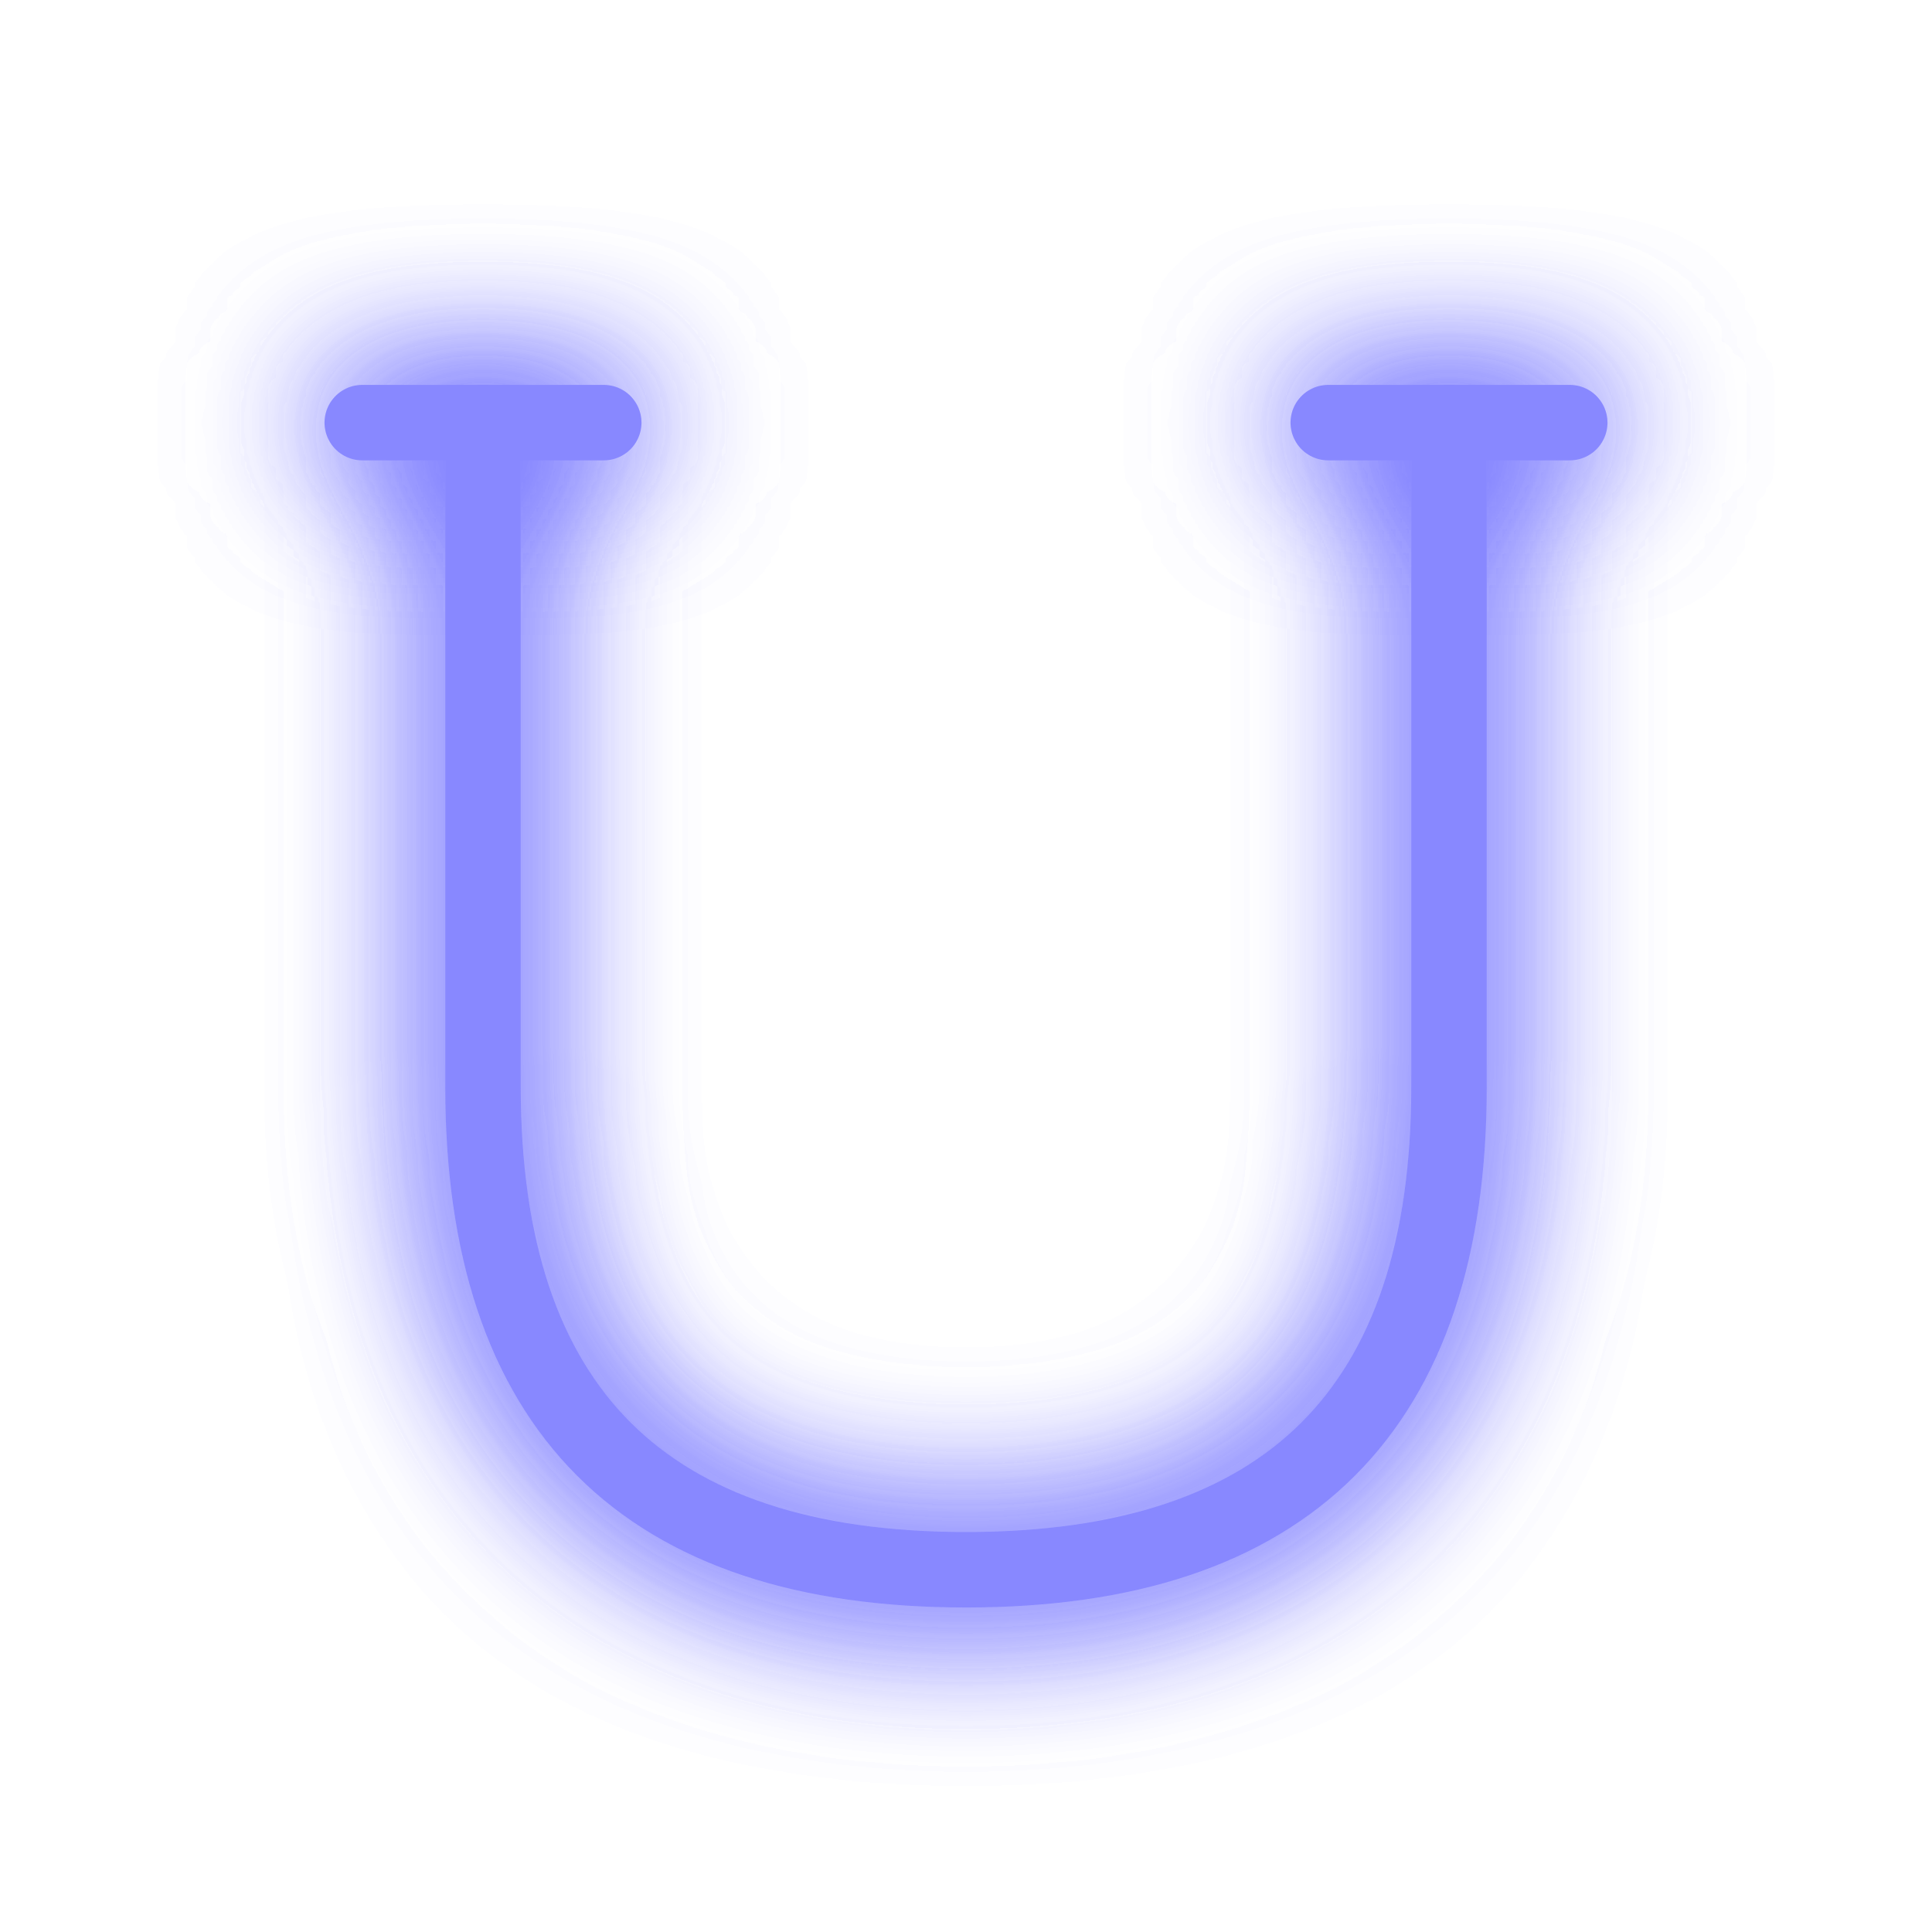
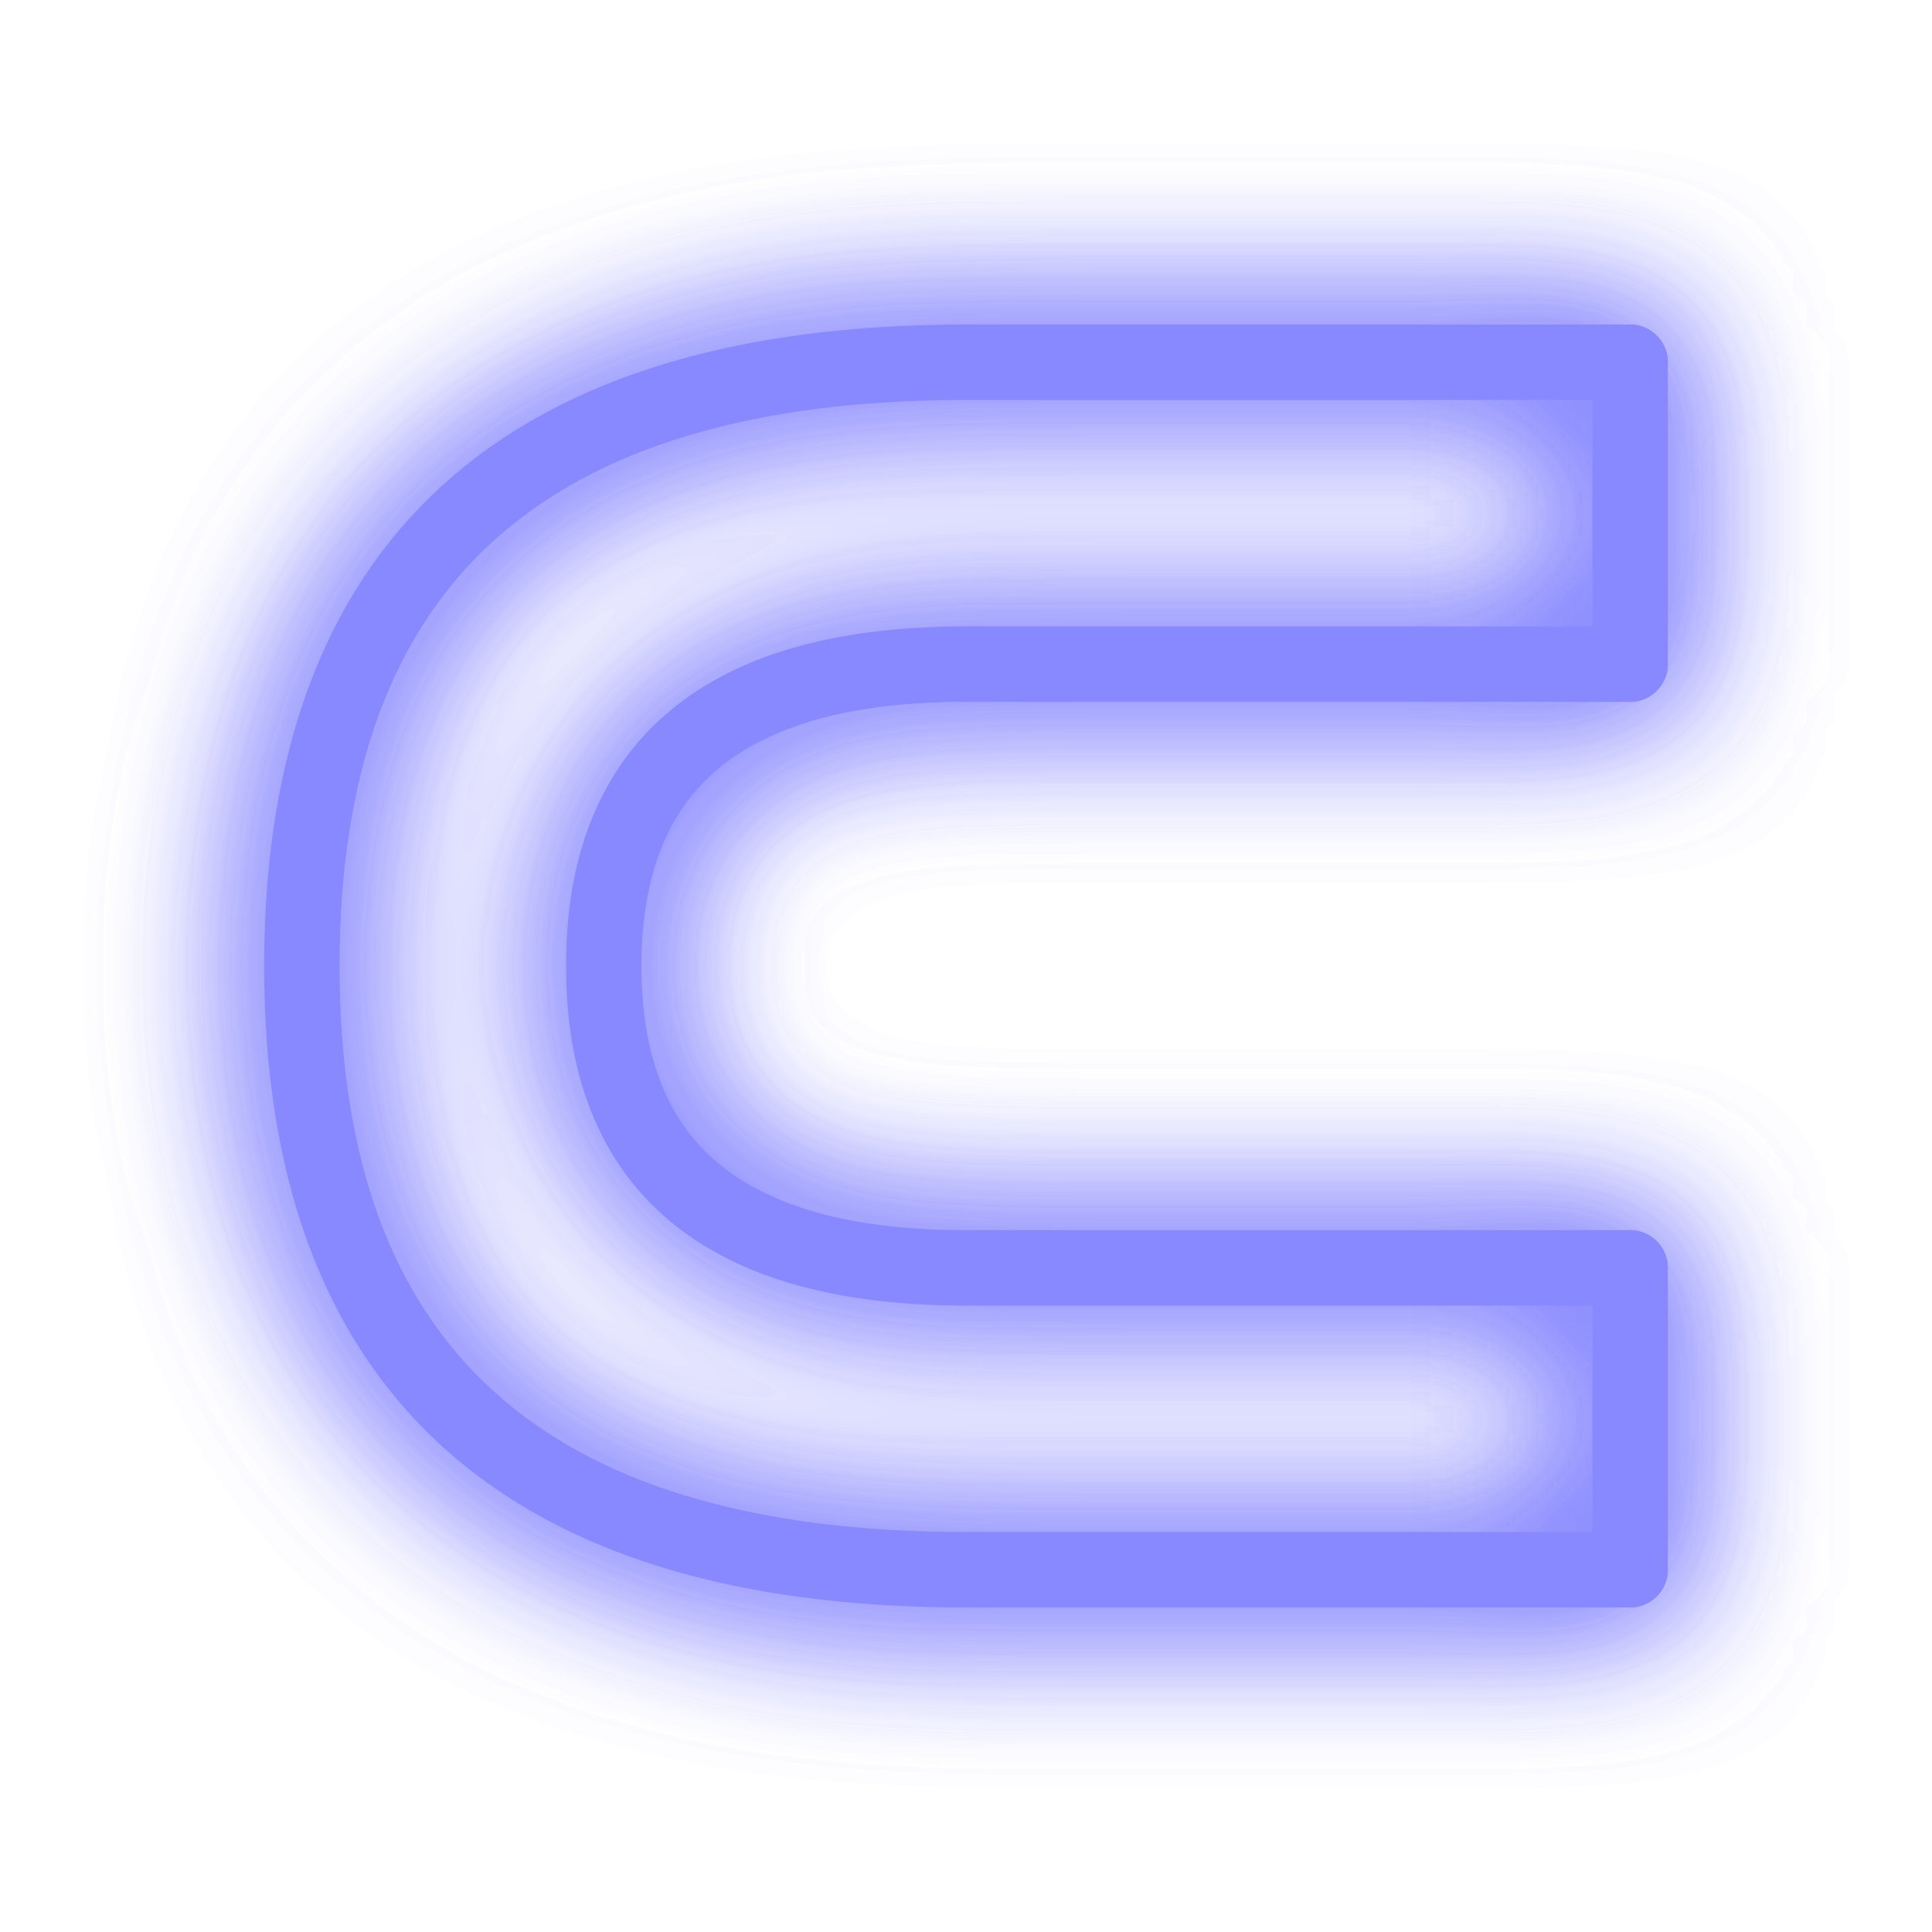
<svg xmlns="http://www.w3.org/2000/svg" viewBox="0 0 64 64" width="64" height="64">
  <defs>
    <filter id="neon-magnet" x="-50%" y="-50%" width="200%" height="200%">
      <feGaussianBlur in="SourceGraphic" stdDeviation="2.5" result="blur" />
      <feColorMatrix in="blur" type="matrix" values="0.5 0 0 0 0  0 0.5 0 0 0  0 0 1 0 0  0 0 0 1 0" result="glow" />
      <feMerge>
        <feMergeNode in="glow" />
        <feMergeNode in="glow" />
        <feMergeNode in="SourceGraphic" />
      </feMerge>
    </filter>
  </defs>
  <g filter="url(#neon-magnet)" fill="none" stroke="#8888FF" stroke-width="2.5" stroke-linecap="round" stroke-linejoin="round">
-     <path d="M16 14 L16 36 Q16 52 32 52 Q48 52 48 36 L48 14" />
-     <line x1="12" y1="14" x2="20" y2="14" />
-     <line x1="44" y1="14" x2="52" y2="14" />
+     <path d="M54 12 L32 12 Q10 12 10 32 Q10 52 32 52 L54 52" />
+     <path d="M54 22 L32 22 Q20 22 20 32 Q20 42 32 42 L54 42" />
+     <line x1="54" y1="12" x2="54" y2="22" />
+     <line x1="54" y1="42" x2="54" y2="52" />
  </g>
</svg>
